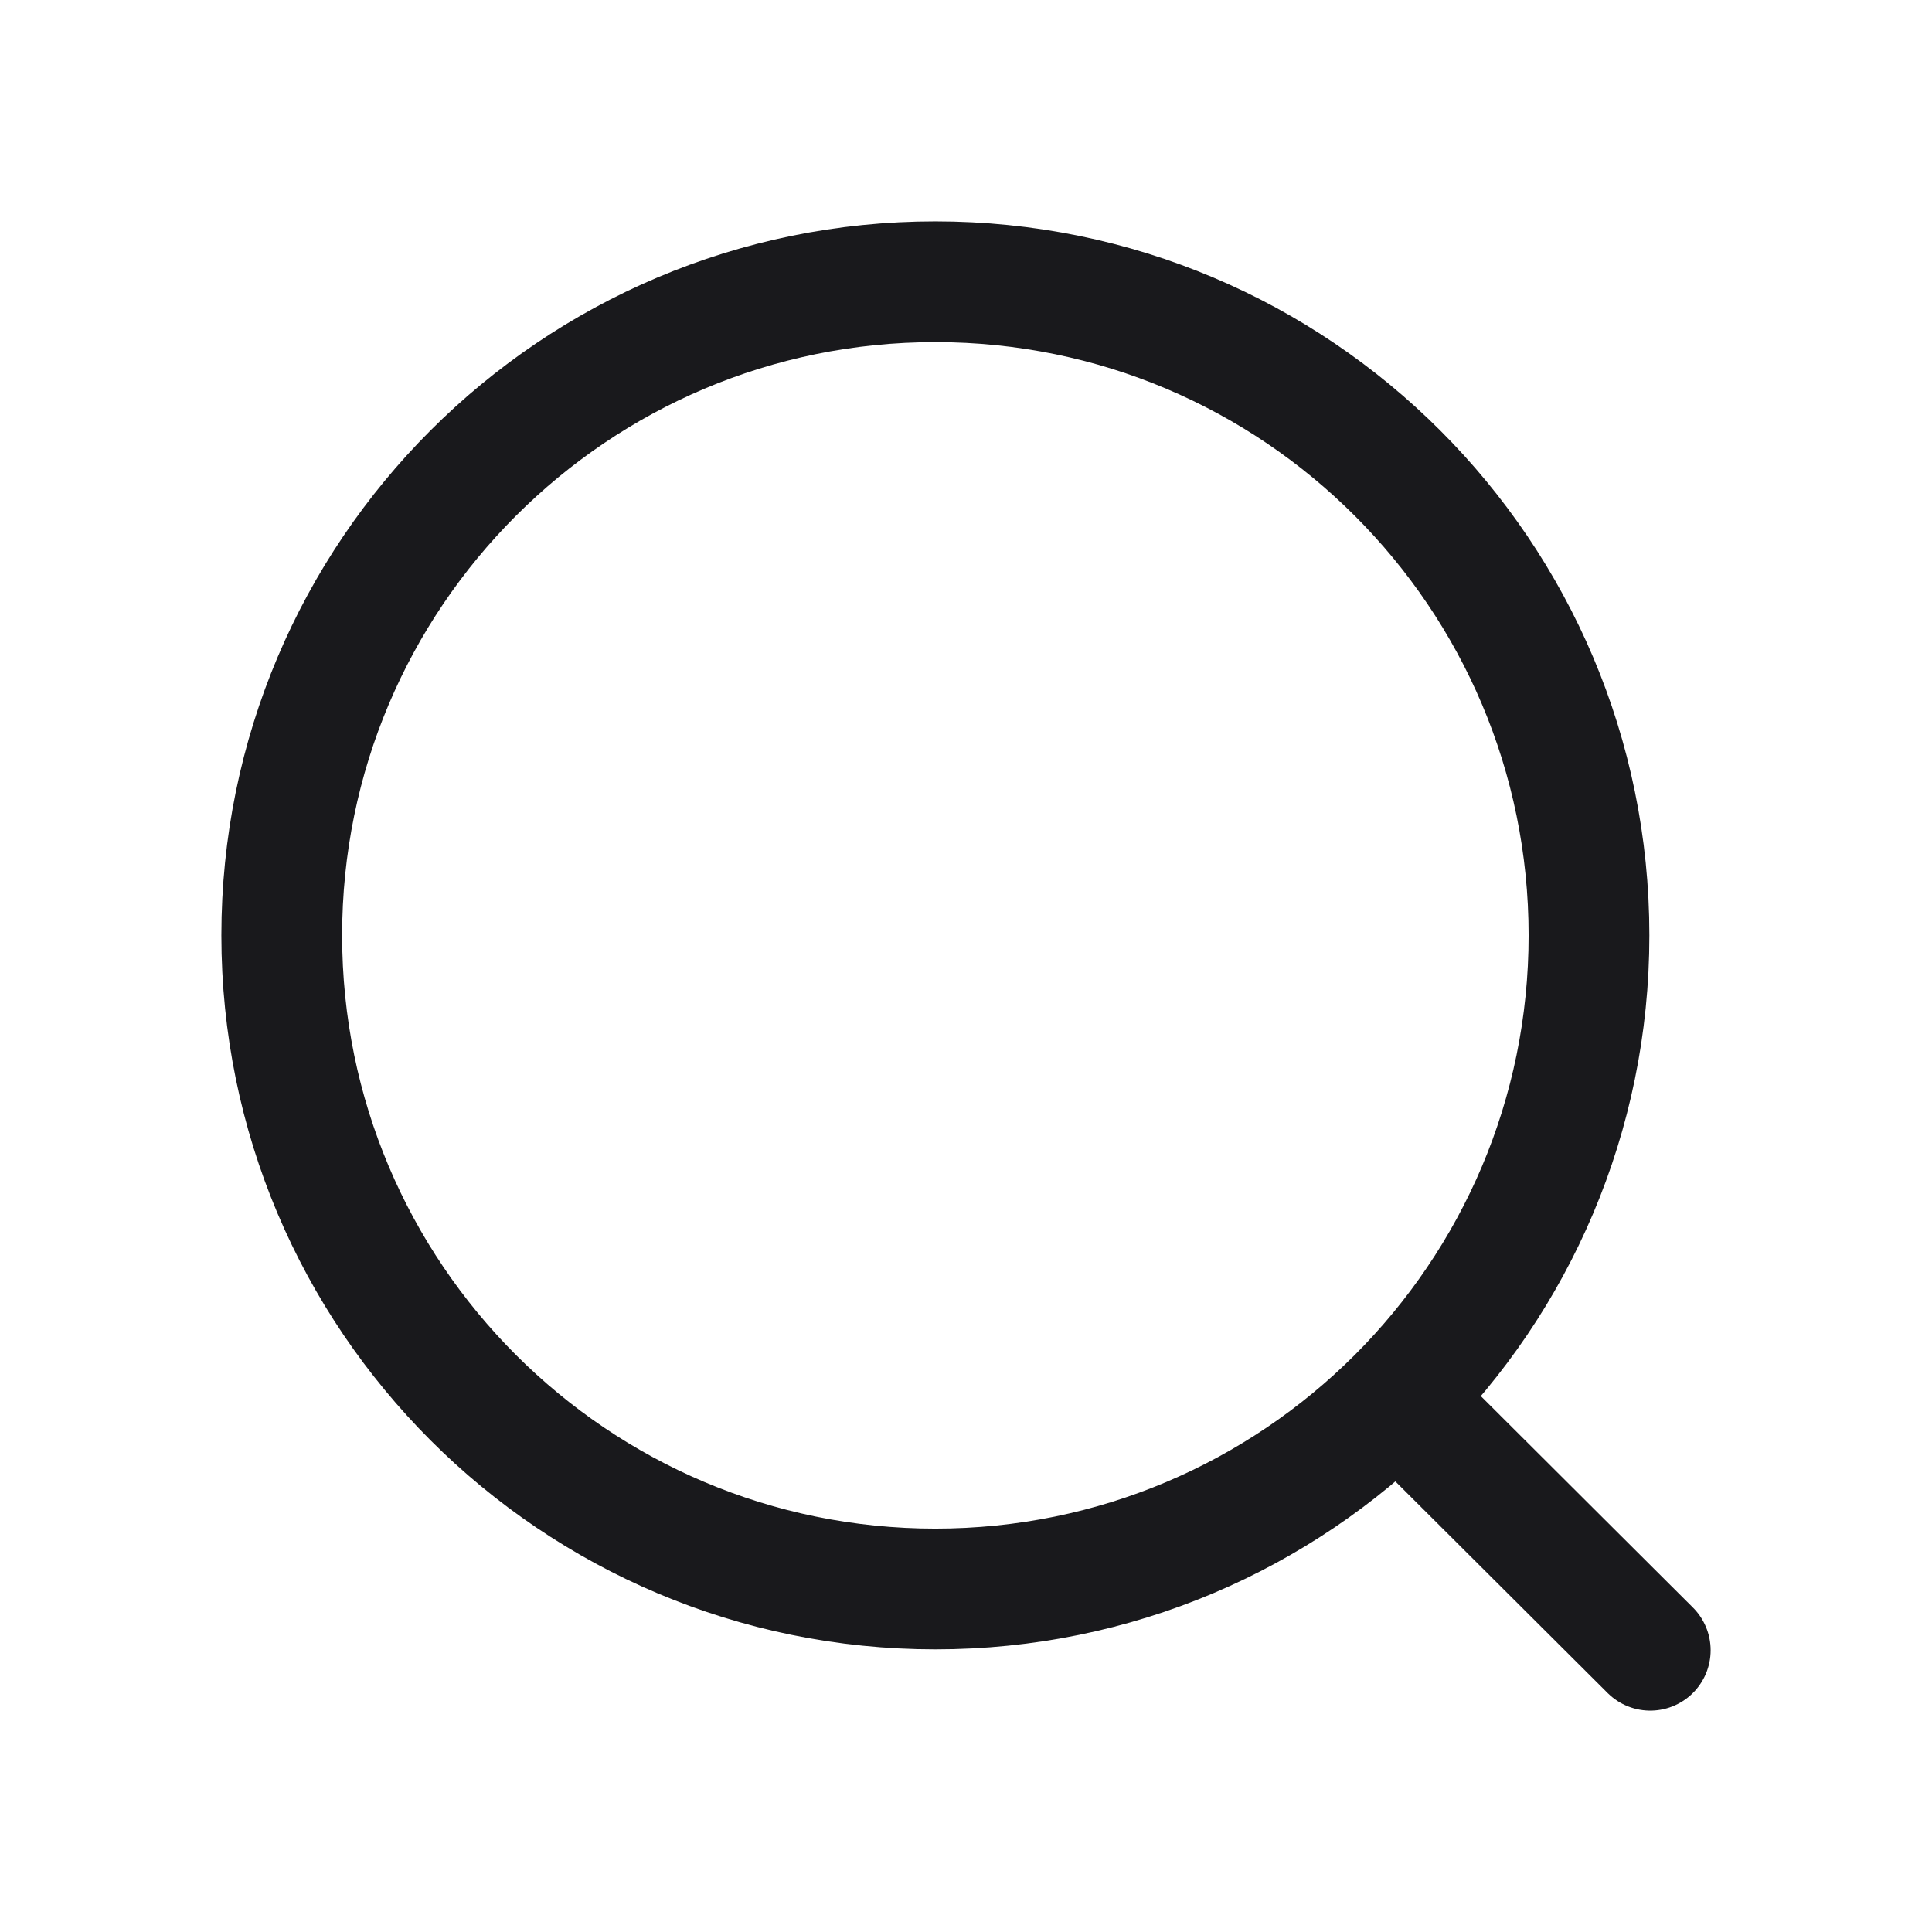
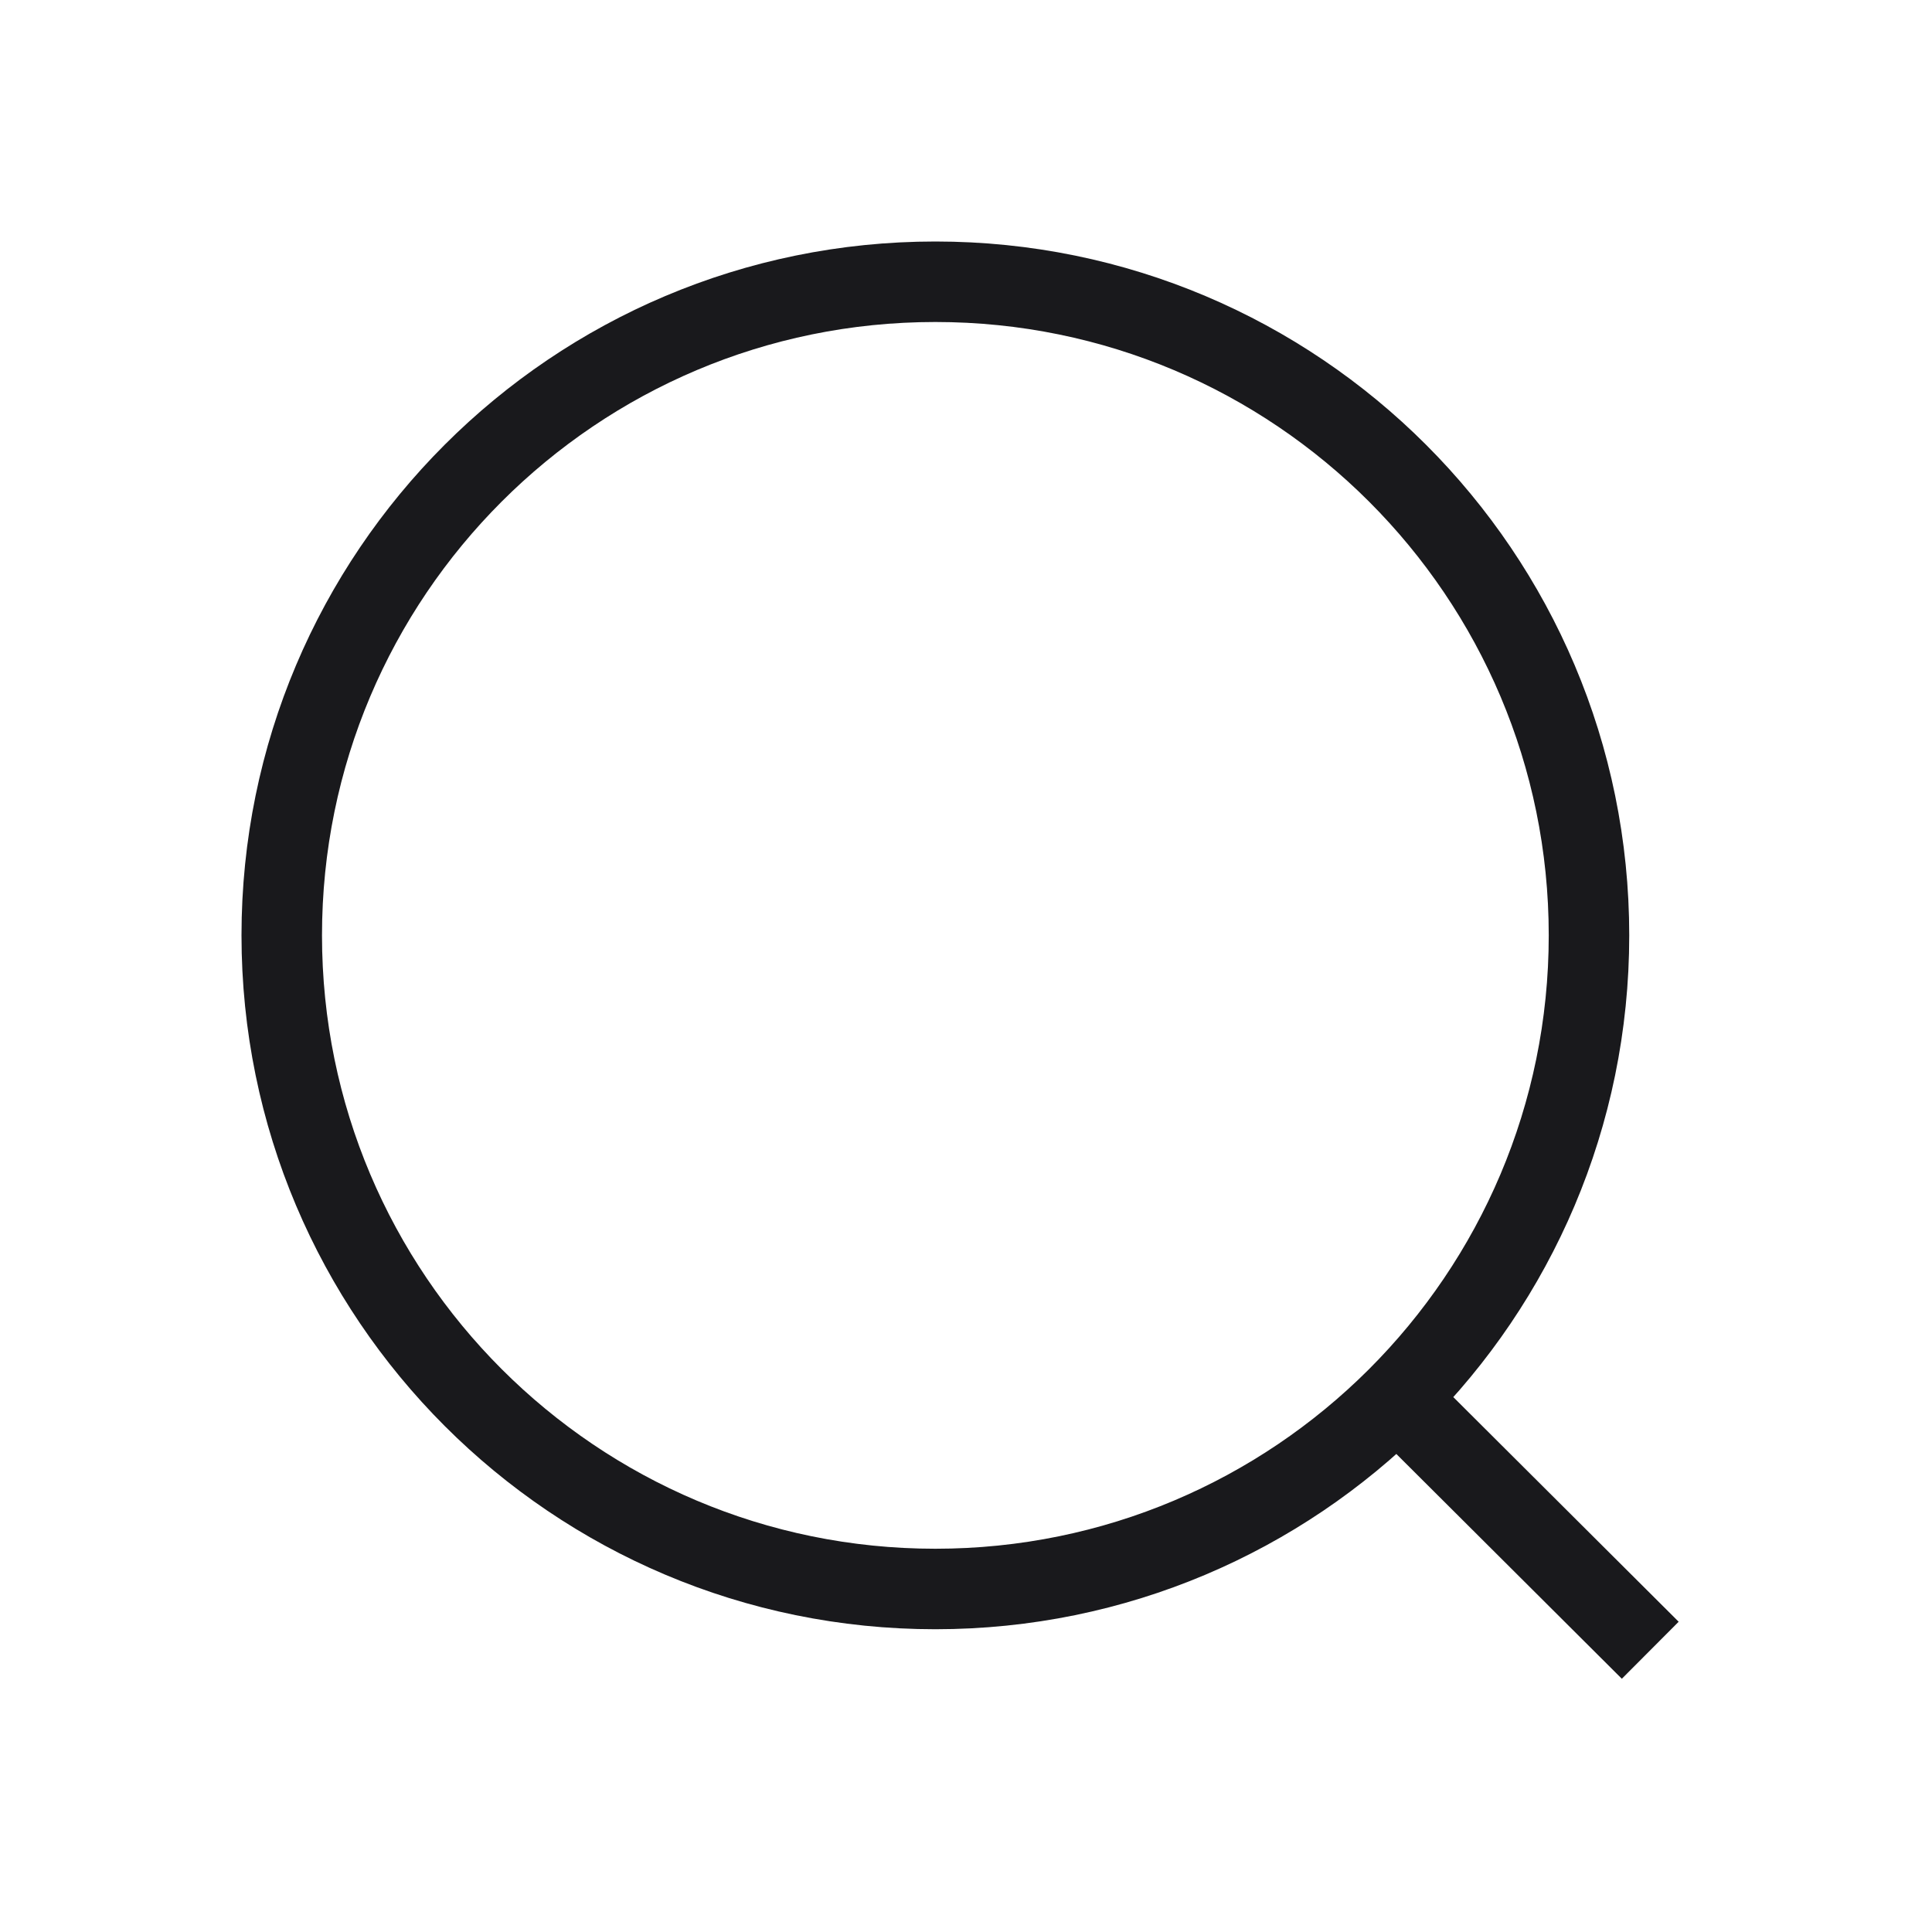
<svg xmlns="http://www.w3.org/2000/svg" width="24" height="24" viewBox="0 0 24 24" fill="none">
  <g id="Icon / line / search">
-     <path id="Ellipse 2832" d="M17.356 17.366C18.828 15.896 19.739 13.864 19.739 11.619C19.739 7.135 16.104 3.5 11.619 3.5C7.135 3.5 3.5 7.135 3.5 11.619C3.5 16.104 7.135 19.739 11.619 19.739C13.859 19.739 15.887 18.832 17.356 17.366ZM17.356 17.366L20.5 20.5" stroke="#19191C" stroke-width="1.5" stroke-linecap="round" />
+     <path id="Ellipse 2832" d="M17.356 17.366C18.828 15.896 19.739 13.864 19.739 11.619C19.739 7.135 16.104 3.5 11.619 3.5C7.135 3.5 3.5 7.135 3.5 11.619C3.5 16.104 7.135 19.739 11.619 19.739C13.859 19.739 15.887 18.832 17.356 17.366ZM17.356 17.366L20.5 20.5" stroke="#19191C" strokeWidth="1.5" strokeLinecap="round" />
  </g>
</svg>
